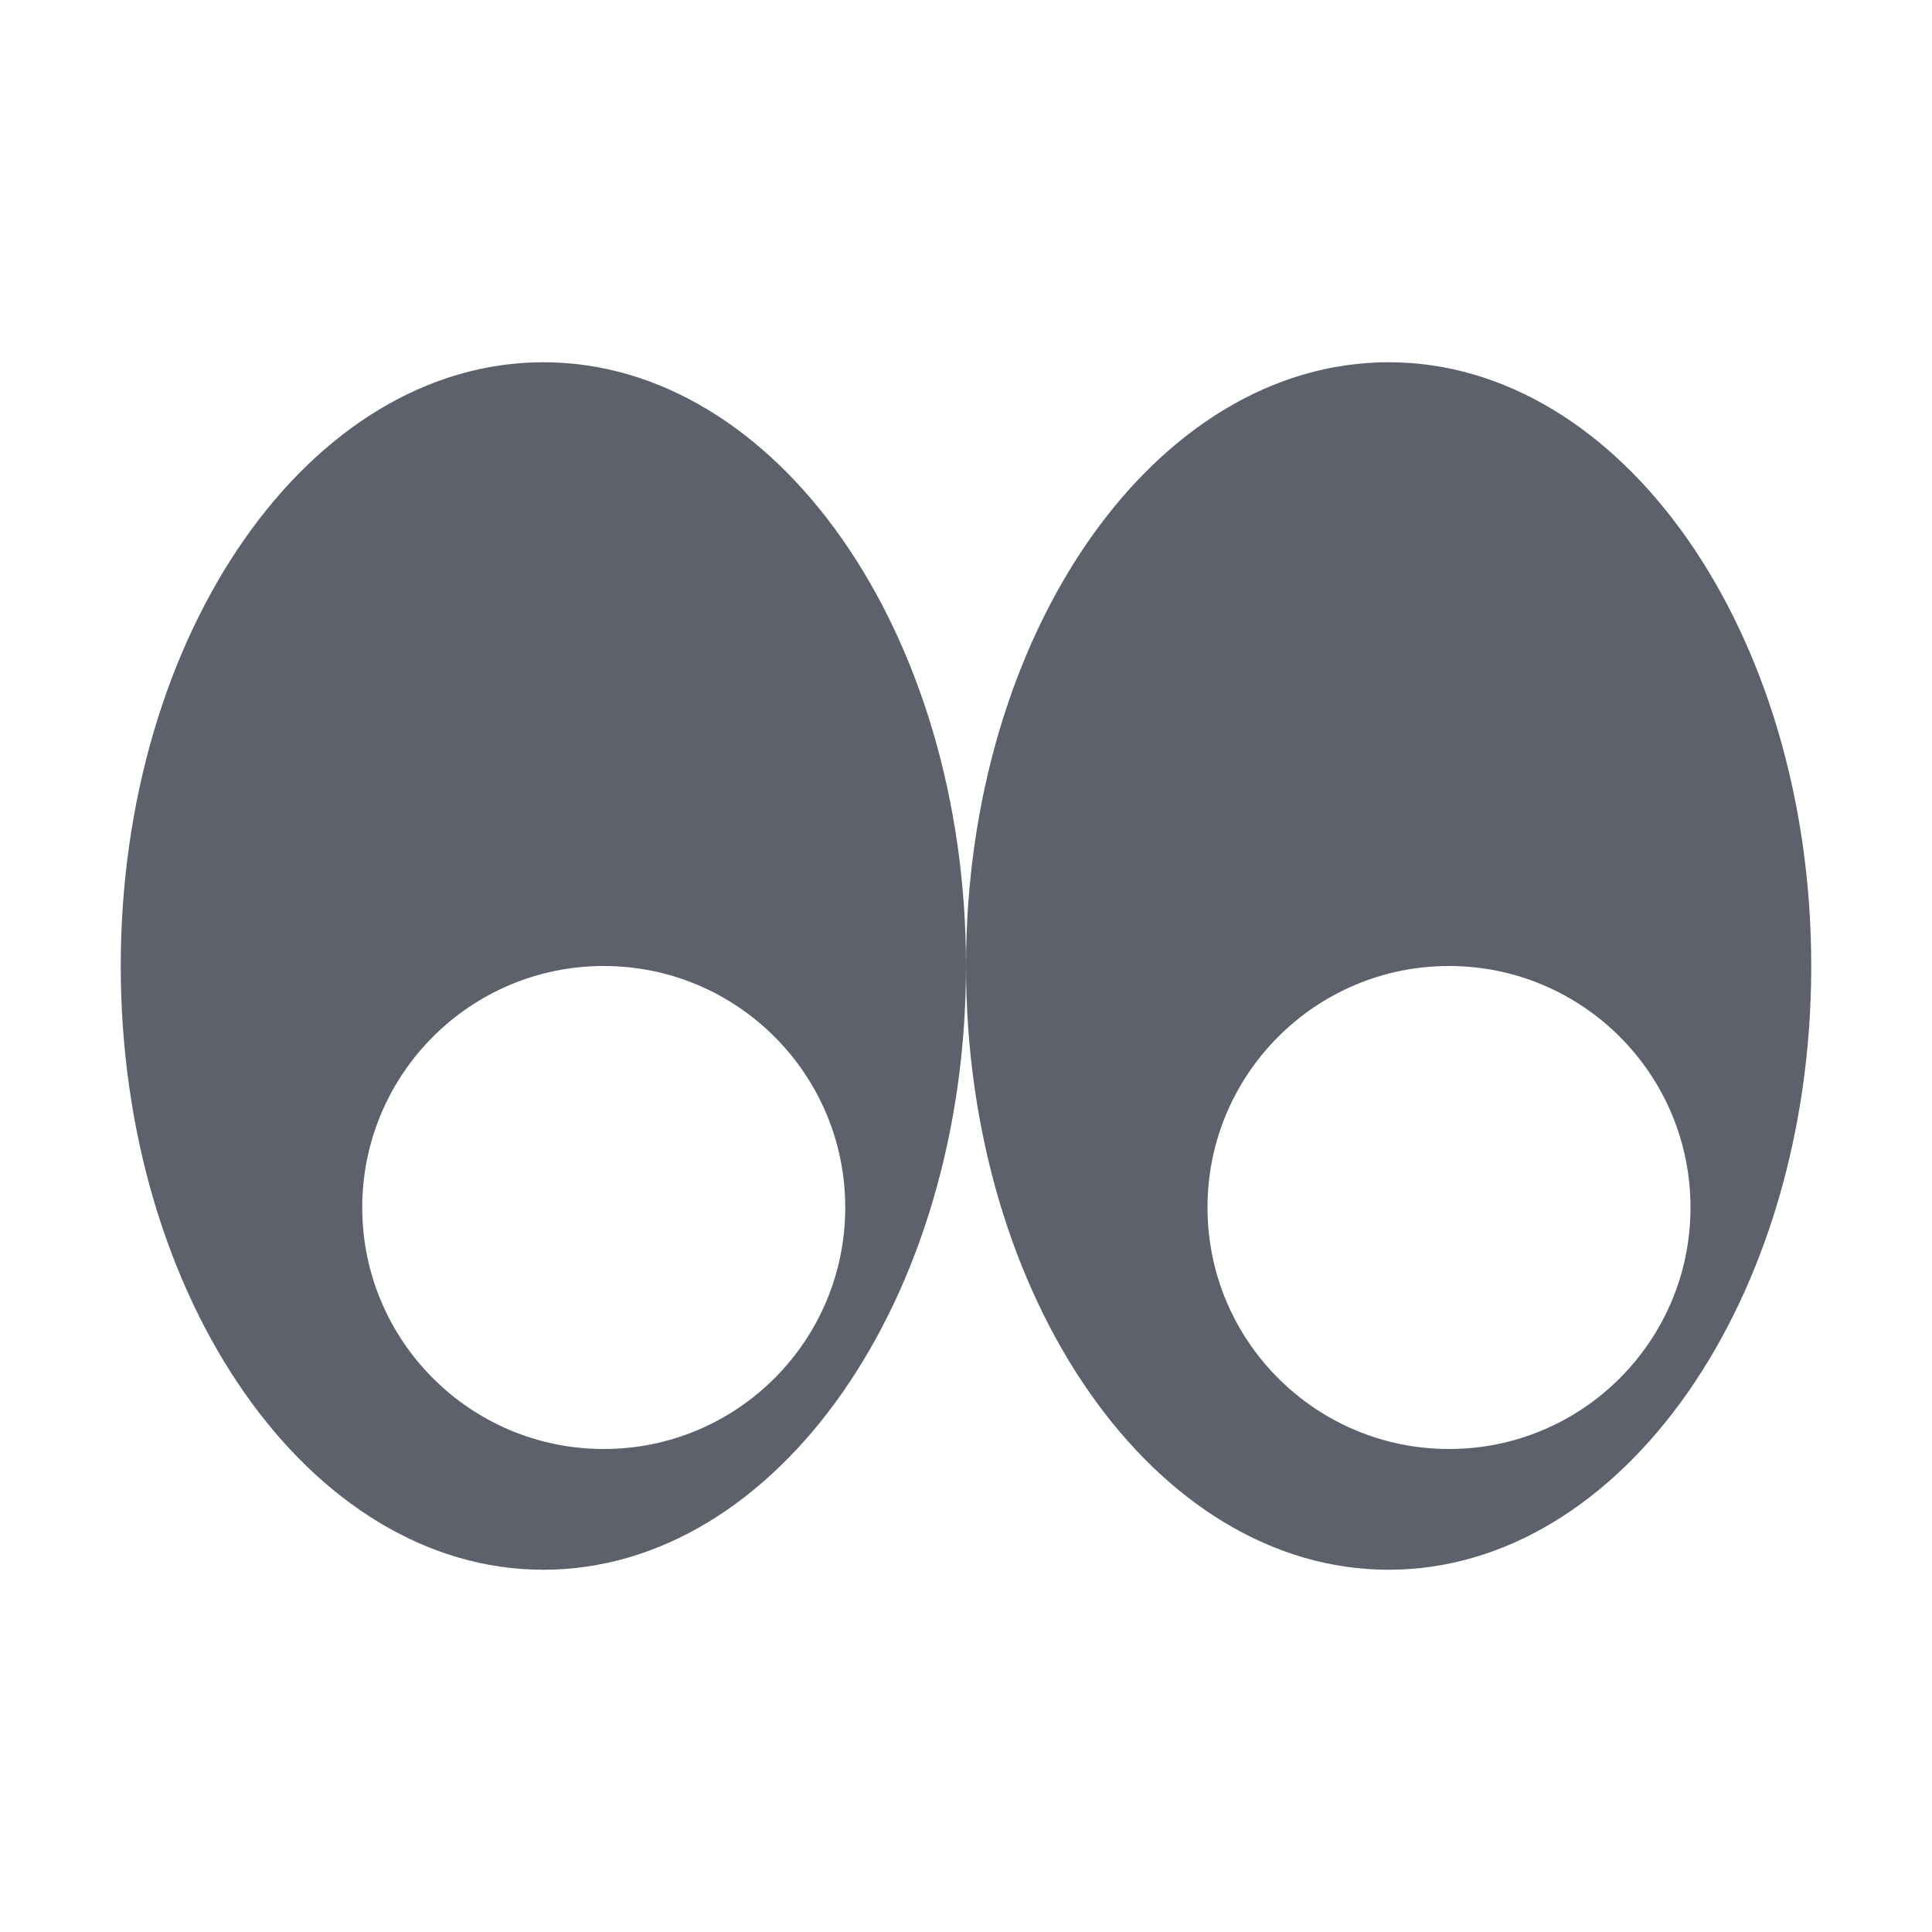
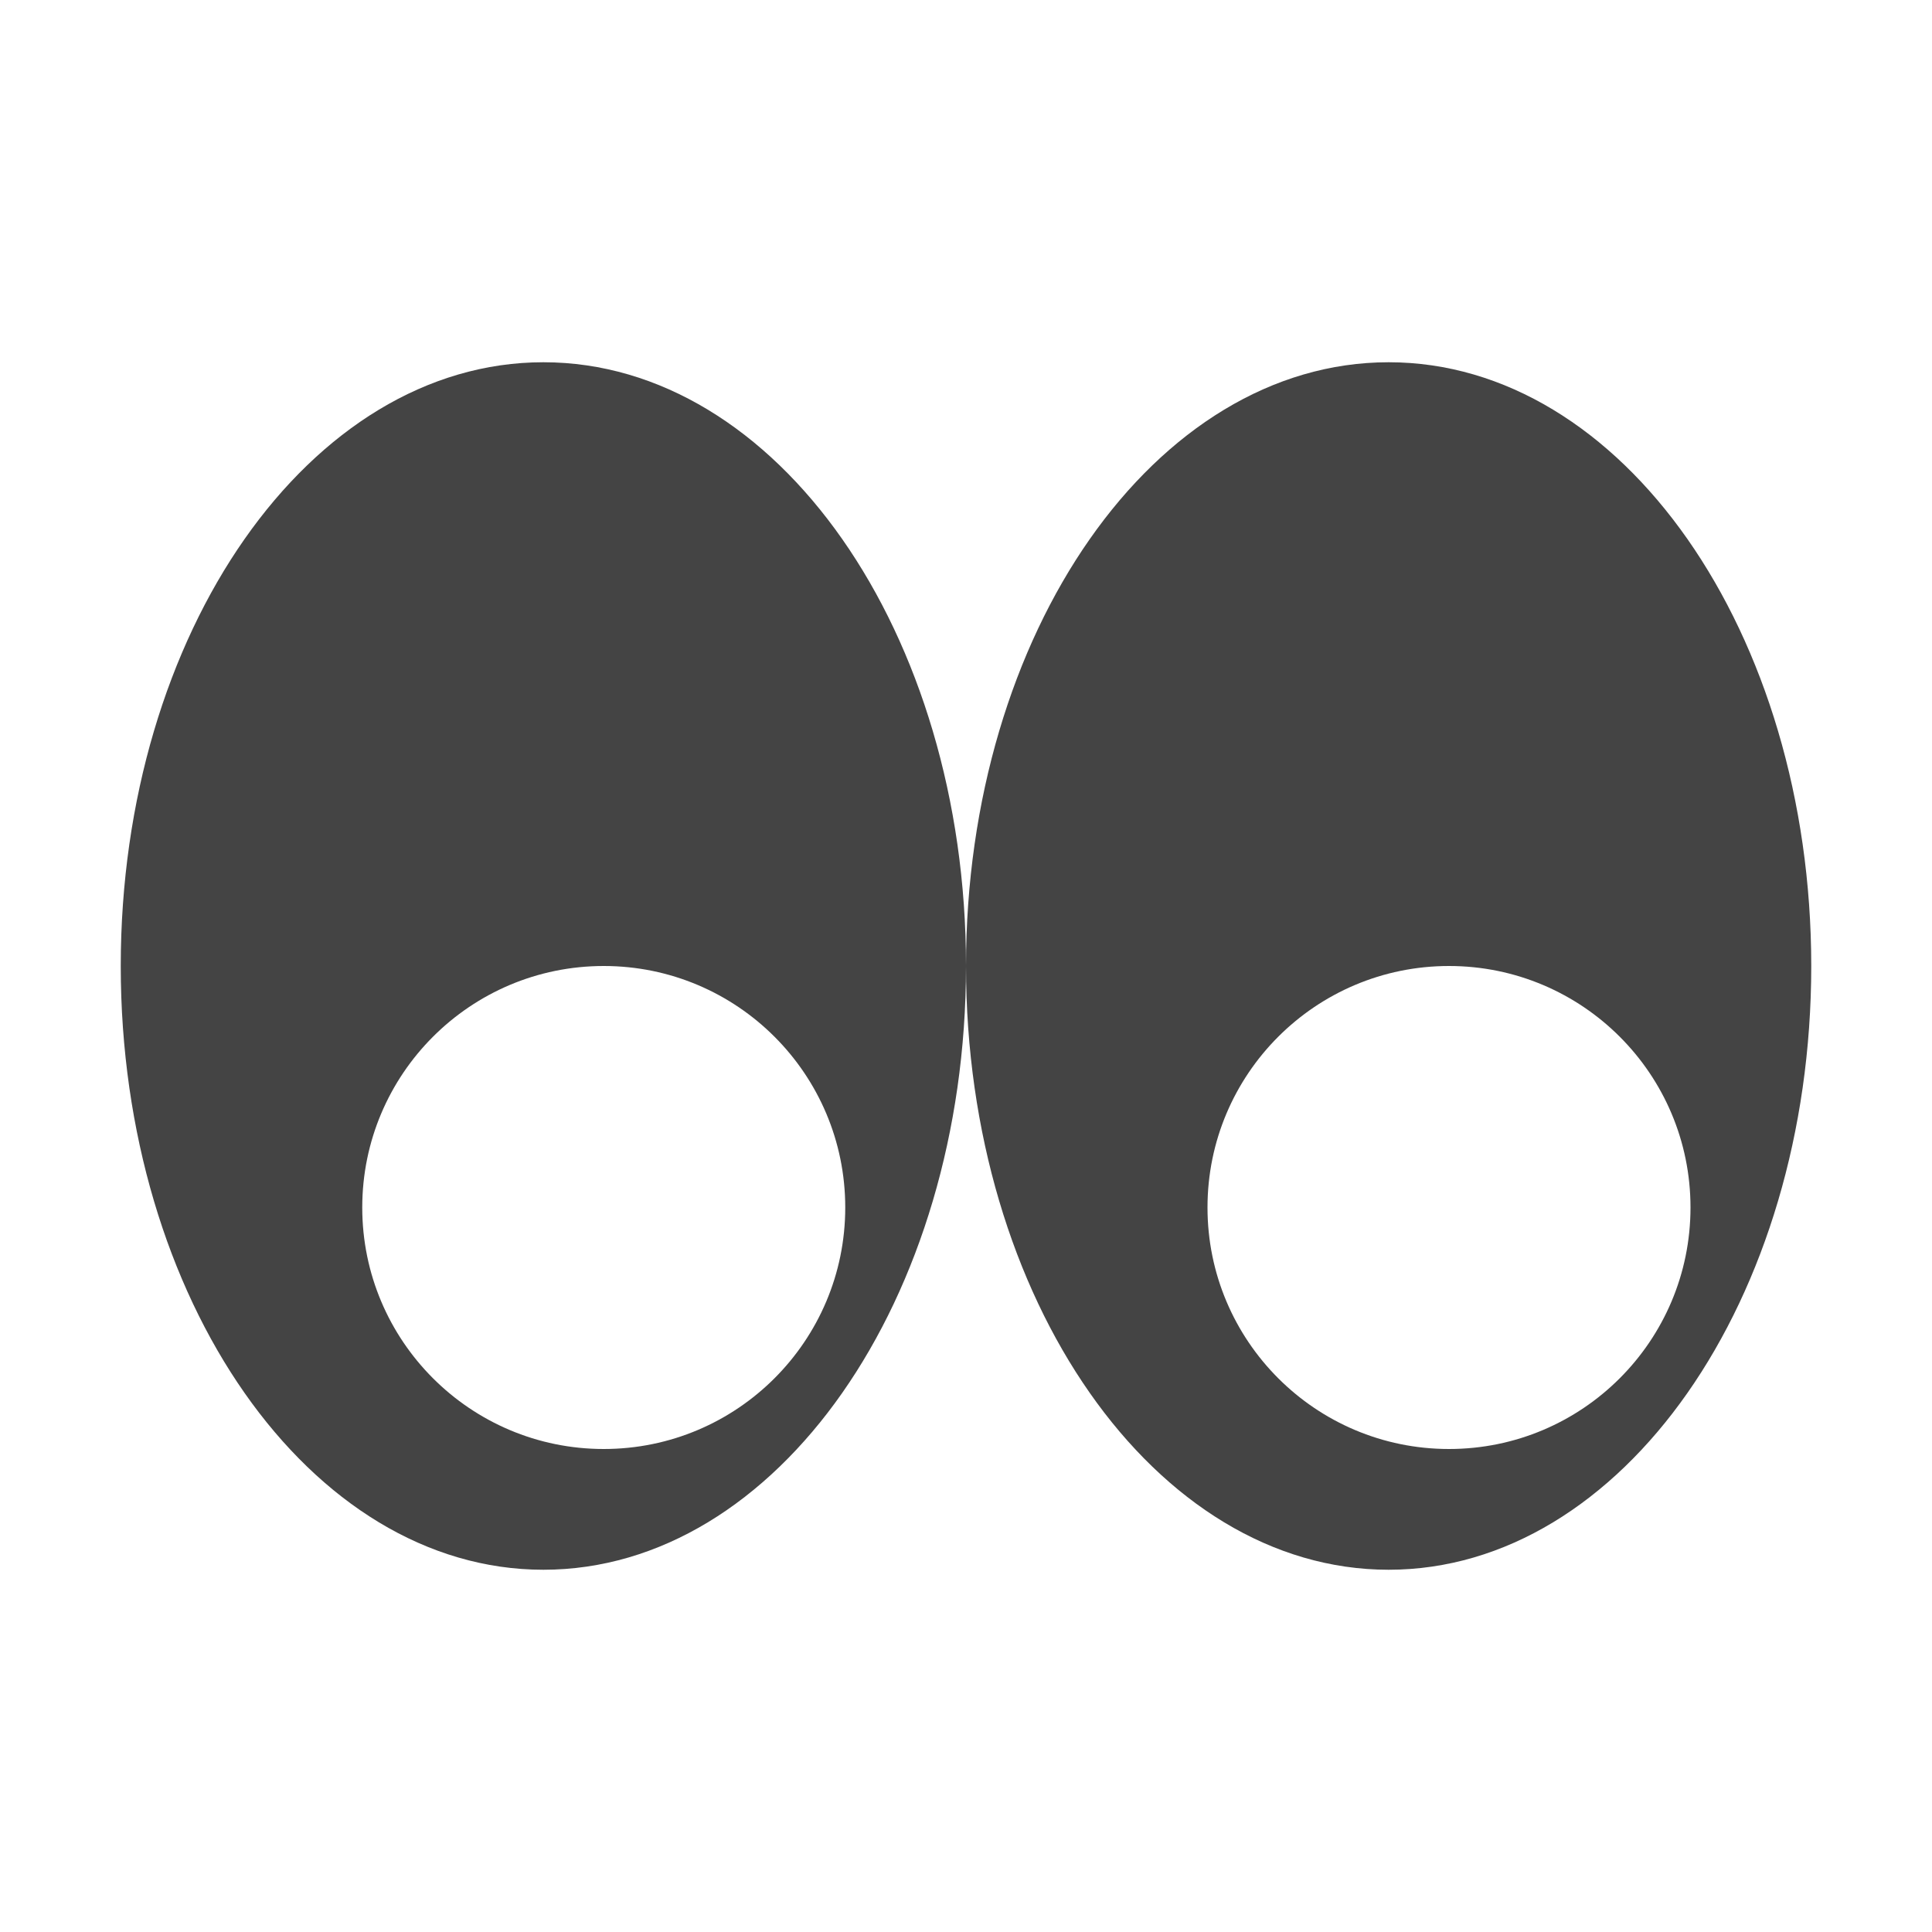
<svg xmlns="http://www.w3.org/2000/svg" width="16" height="16" viewBox="0 0 16 16">
  <defs>
    <style type="text/css" id="current-color-scheme">
-    .ColorScheme-Text { color:#5c616c; } .ColorScheme-Highlight { color:#5294e2; } .ColorScheme-ButtonBackground { color:#d3dae3; }
+    .ColorScheme-Text { color:#444444; } .ColorScheme-Highlight { color:#4285f4; } .ColorScheme-ButtonBackground { color:#dfdfdf; }
  </style>
  </defs>
  <path style="fill:currentColor;opacity:1" class="ColorScheme-Text" d="m4.5 3a3.5 5 0 0 0 -3.5 5 3.5 5 0 0 0 3.5 5 3.5 5 0 0 0 3.5 -5 3.5 5 0 0 0 -3.5 -5zm3.5 5a3.5 5 0 0 0 3.5 5 3.5 5 0 0 0 3.5 -5 3.5 5 0 0 0 -3.5 -5 3.5 5 0 0 0 -3.5 5zm-3 0a2 2 0 0 1 2 2 2 2 0 0 1 -2 2 2 2 0 0 1 -2 -2 2 2 0 0 1 2 -2zm7 0a2 2 0 0 1 2 2 2 2 0 0 1 -2 2 2 2 0 0 1 -2 -2 2 2 0 0 1 2 -2z" />
</svg>
